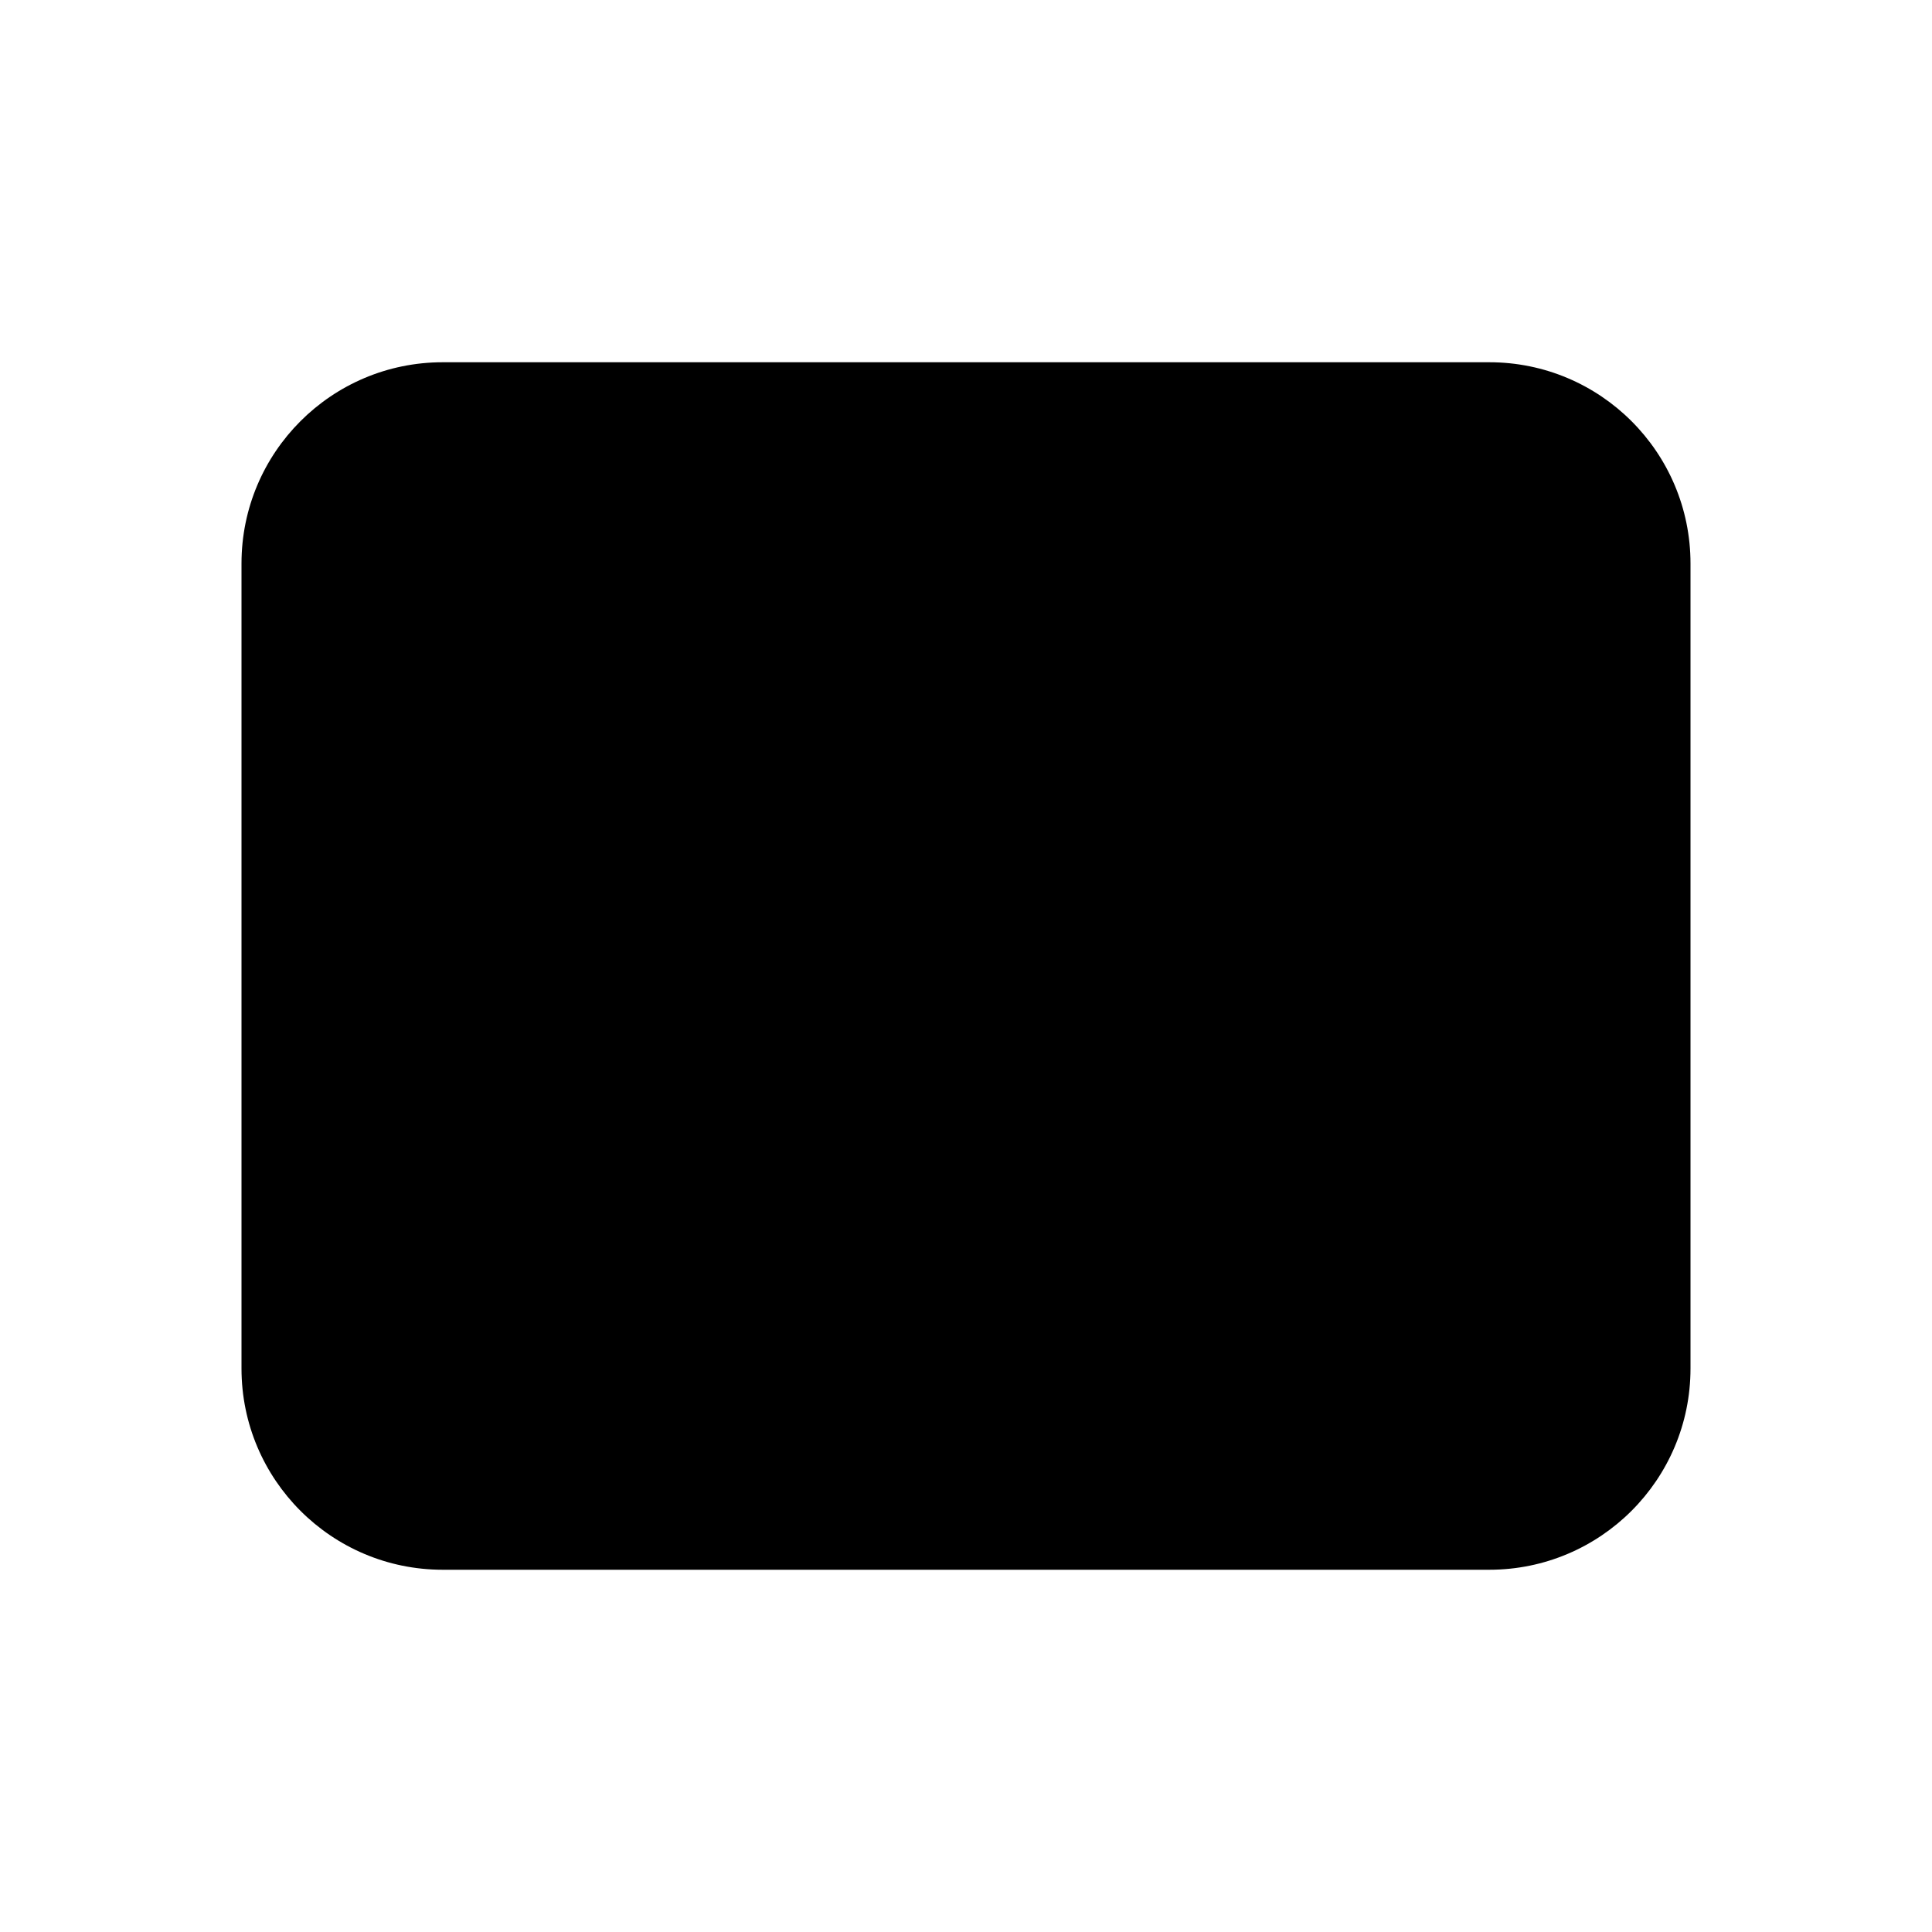
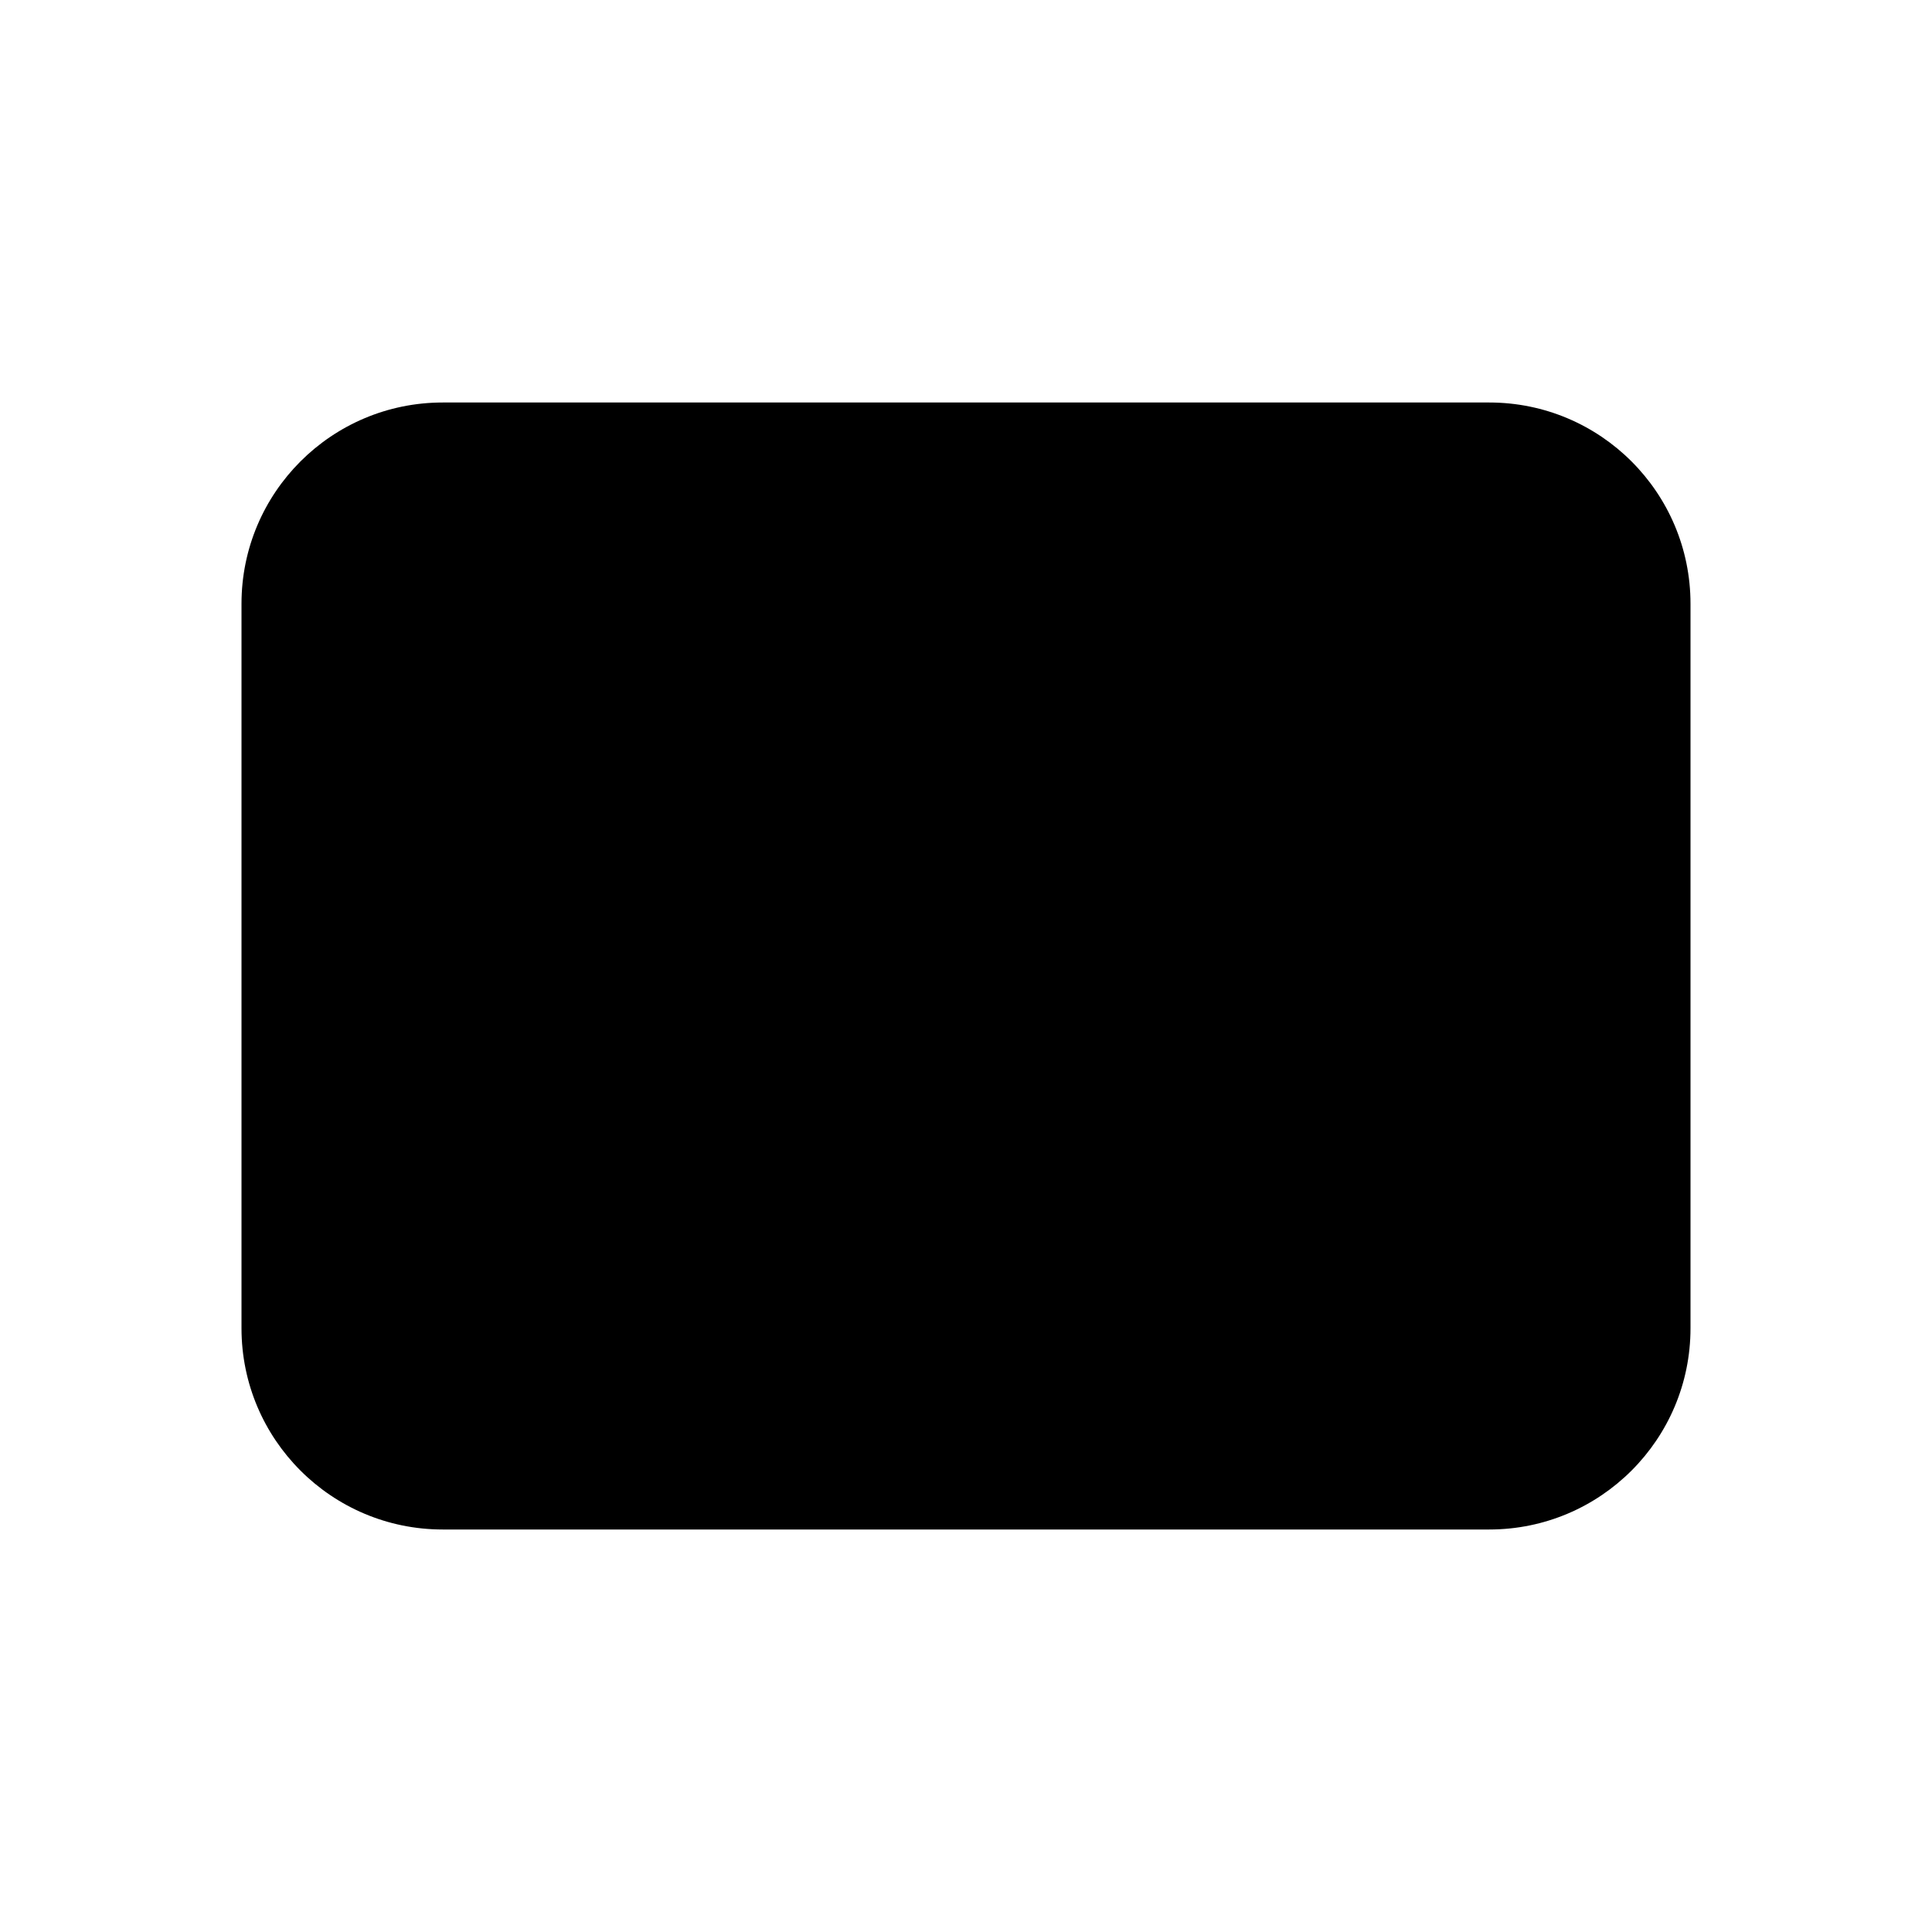
<svg xmlns="http://www.w3.org/2000/svg" viewBox="0 0 24 24">
-   <rect x="3" y="4.5" width="18" height="15" rx="2.5" />
-   <path d="M10.25 9.5v5a.75.75 0 0 0 1.13.65l4.3-2.5a.75.75 0 0 0 0-1.3l-4.3-2.5a.75.75 0 0 0-1.13.65Z" />
+   <rect x="3" y="5" width="18" height="14" rx="2.5" />
+   <path d="M10 9.5v5a.75.75 0 0 0 1.13.65l4.3-2.5a.75.75 0 0 0 0-1.3l-4.3-2.5a.75.75 0 0 0-1.13.65Z" />
</svg>
